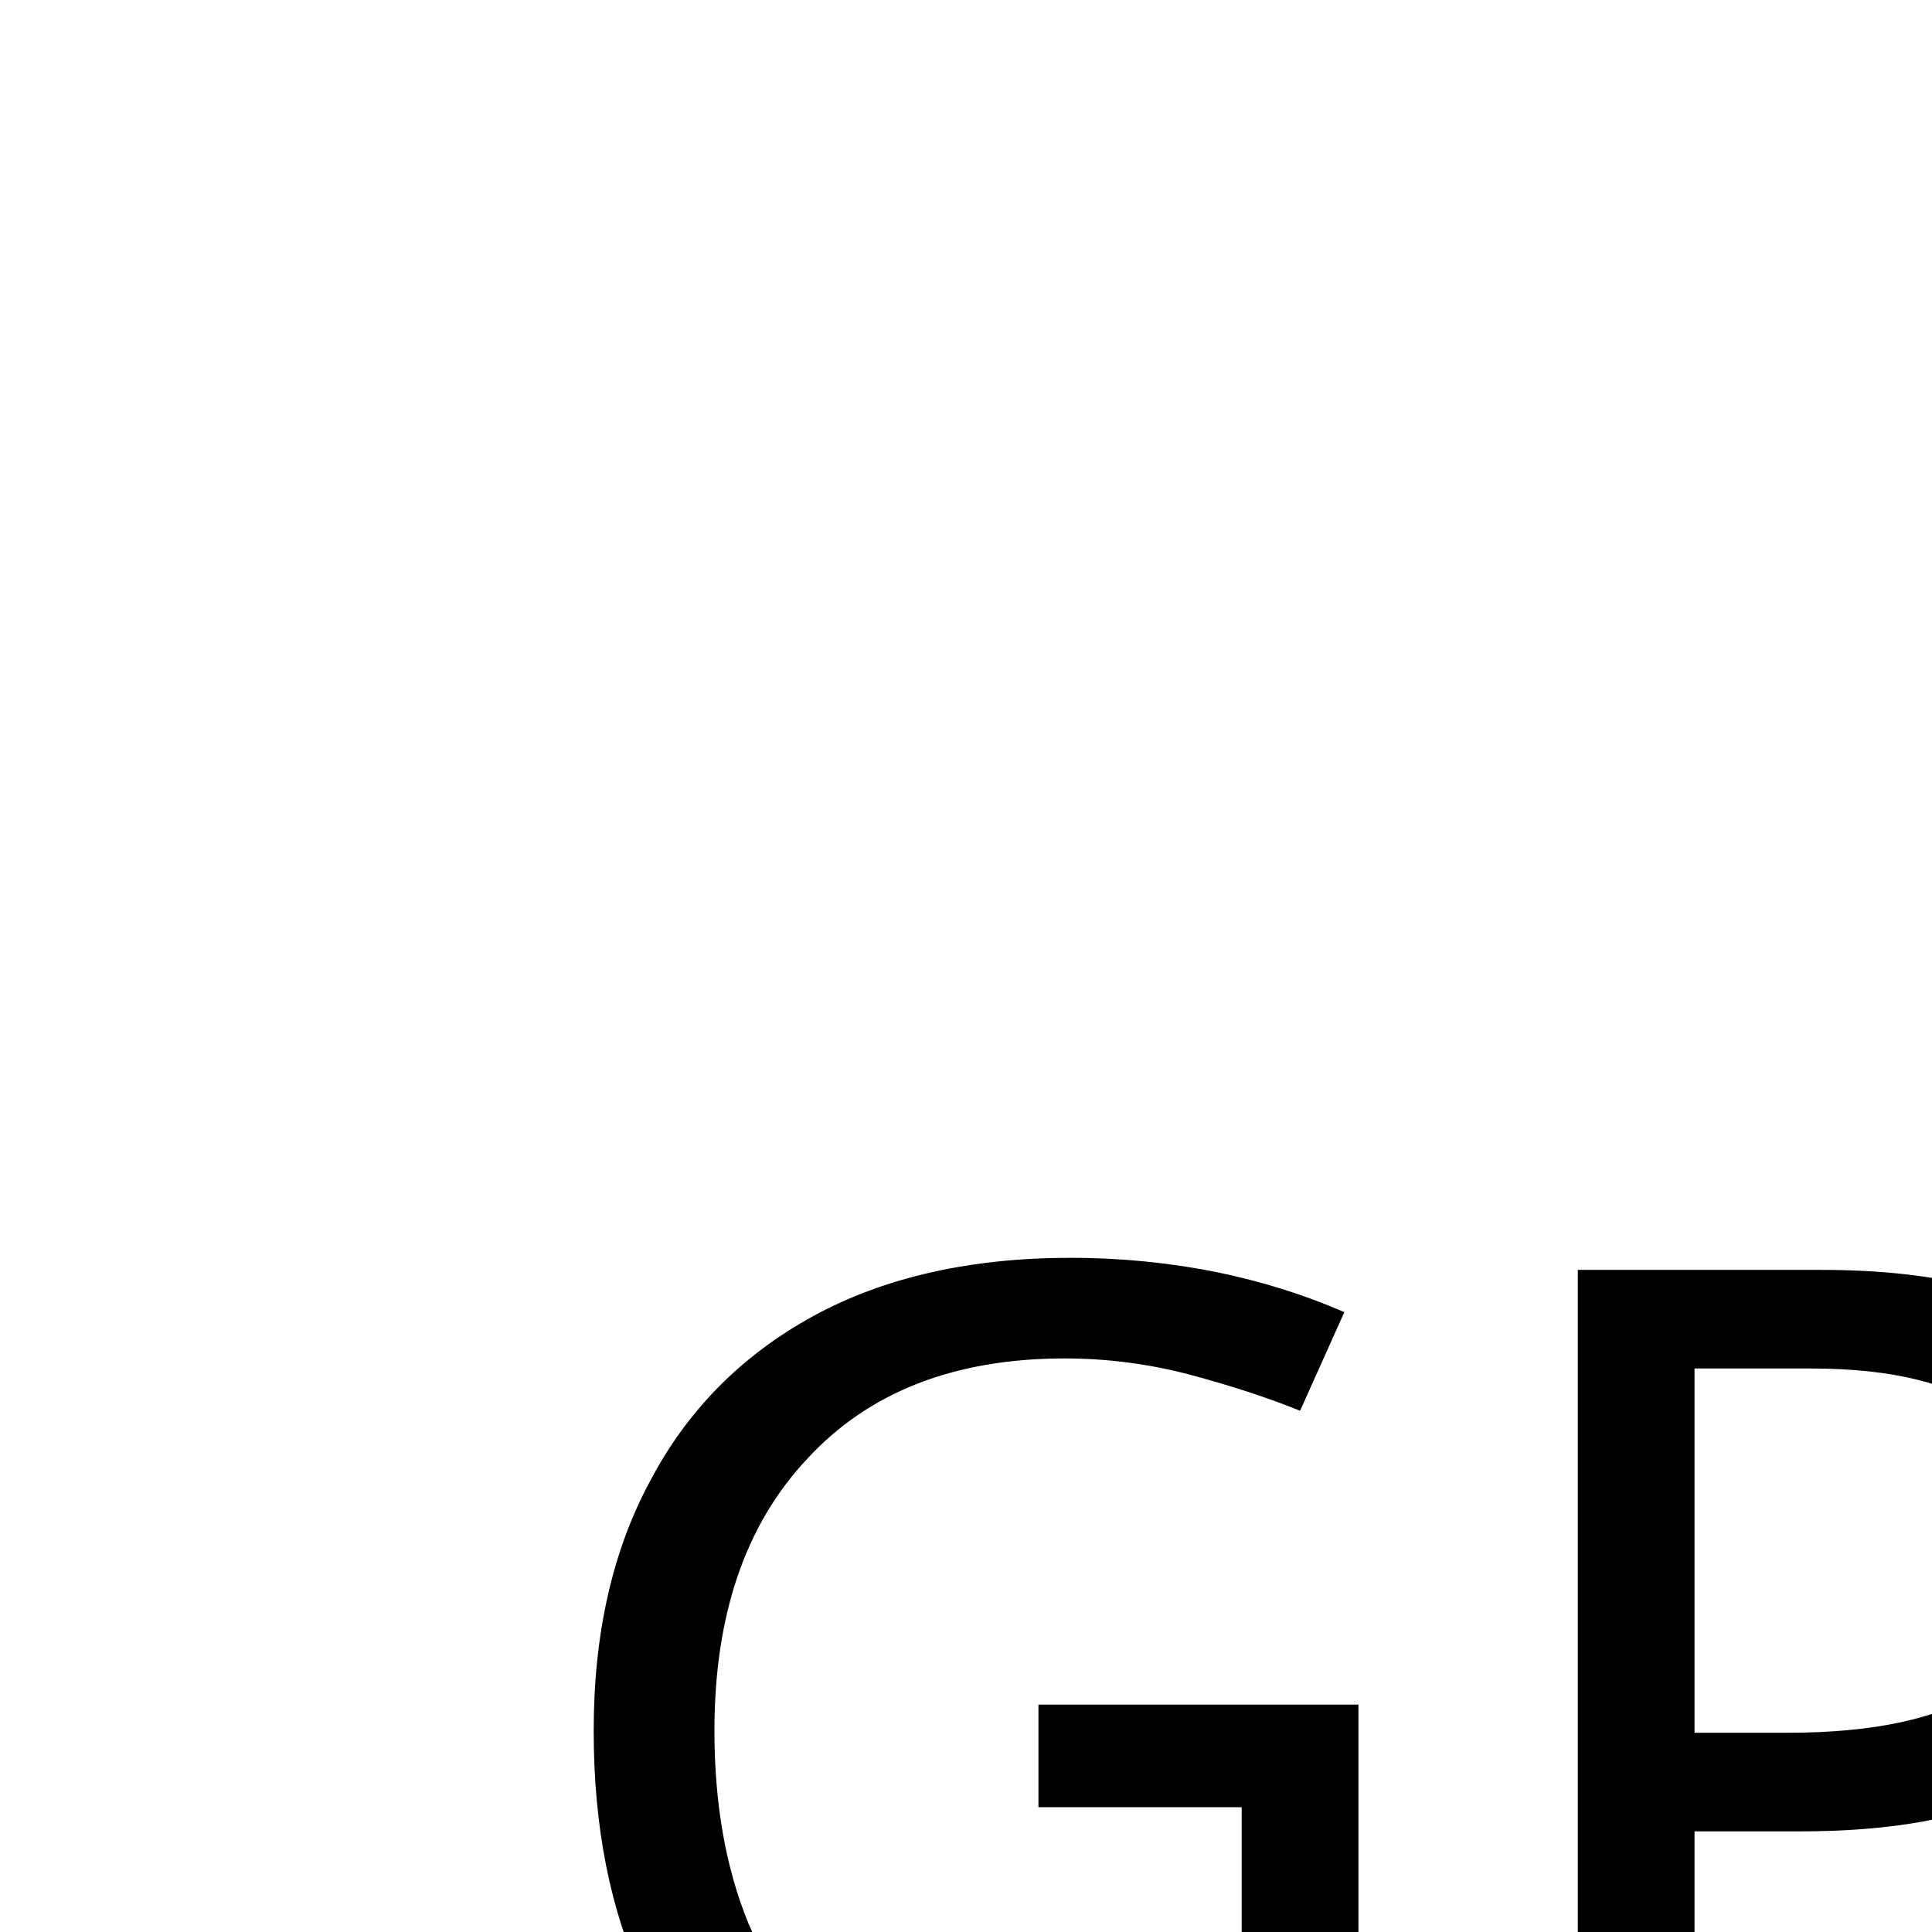
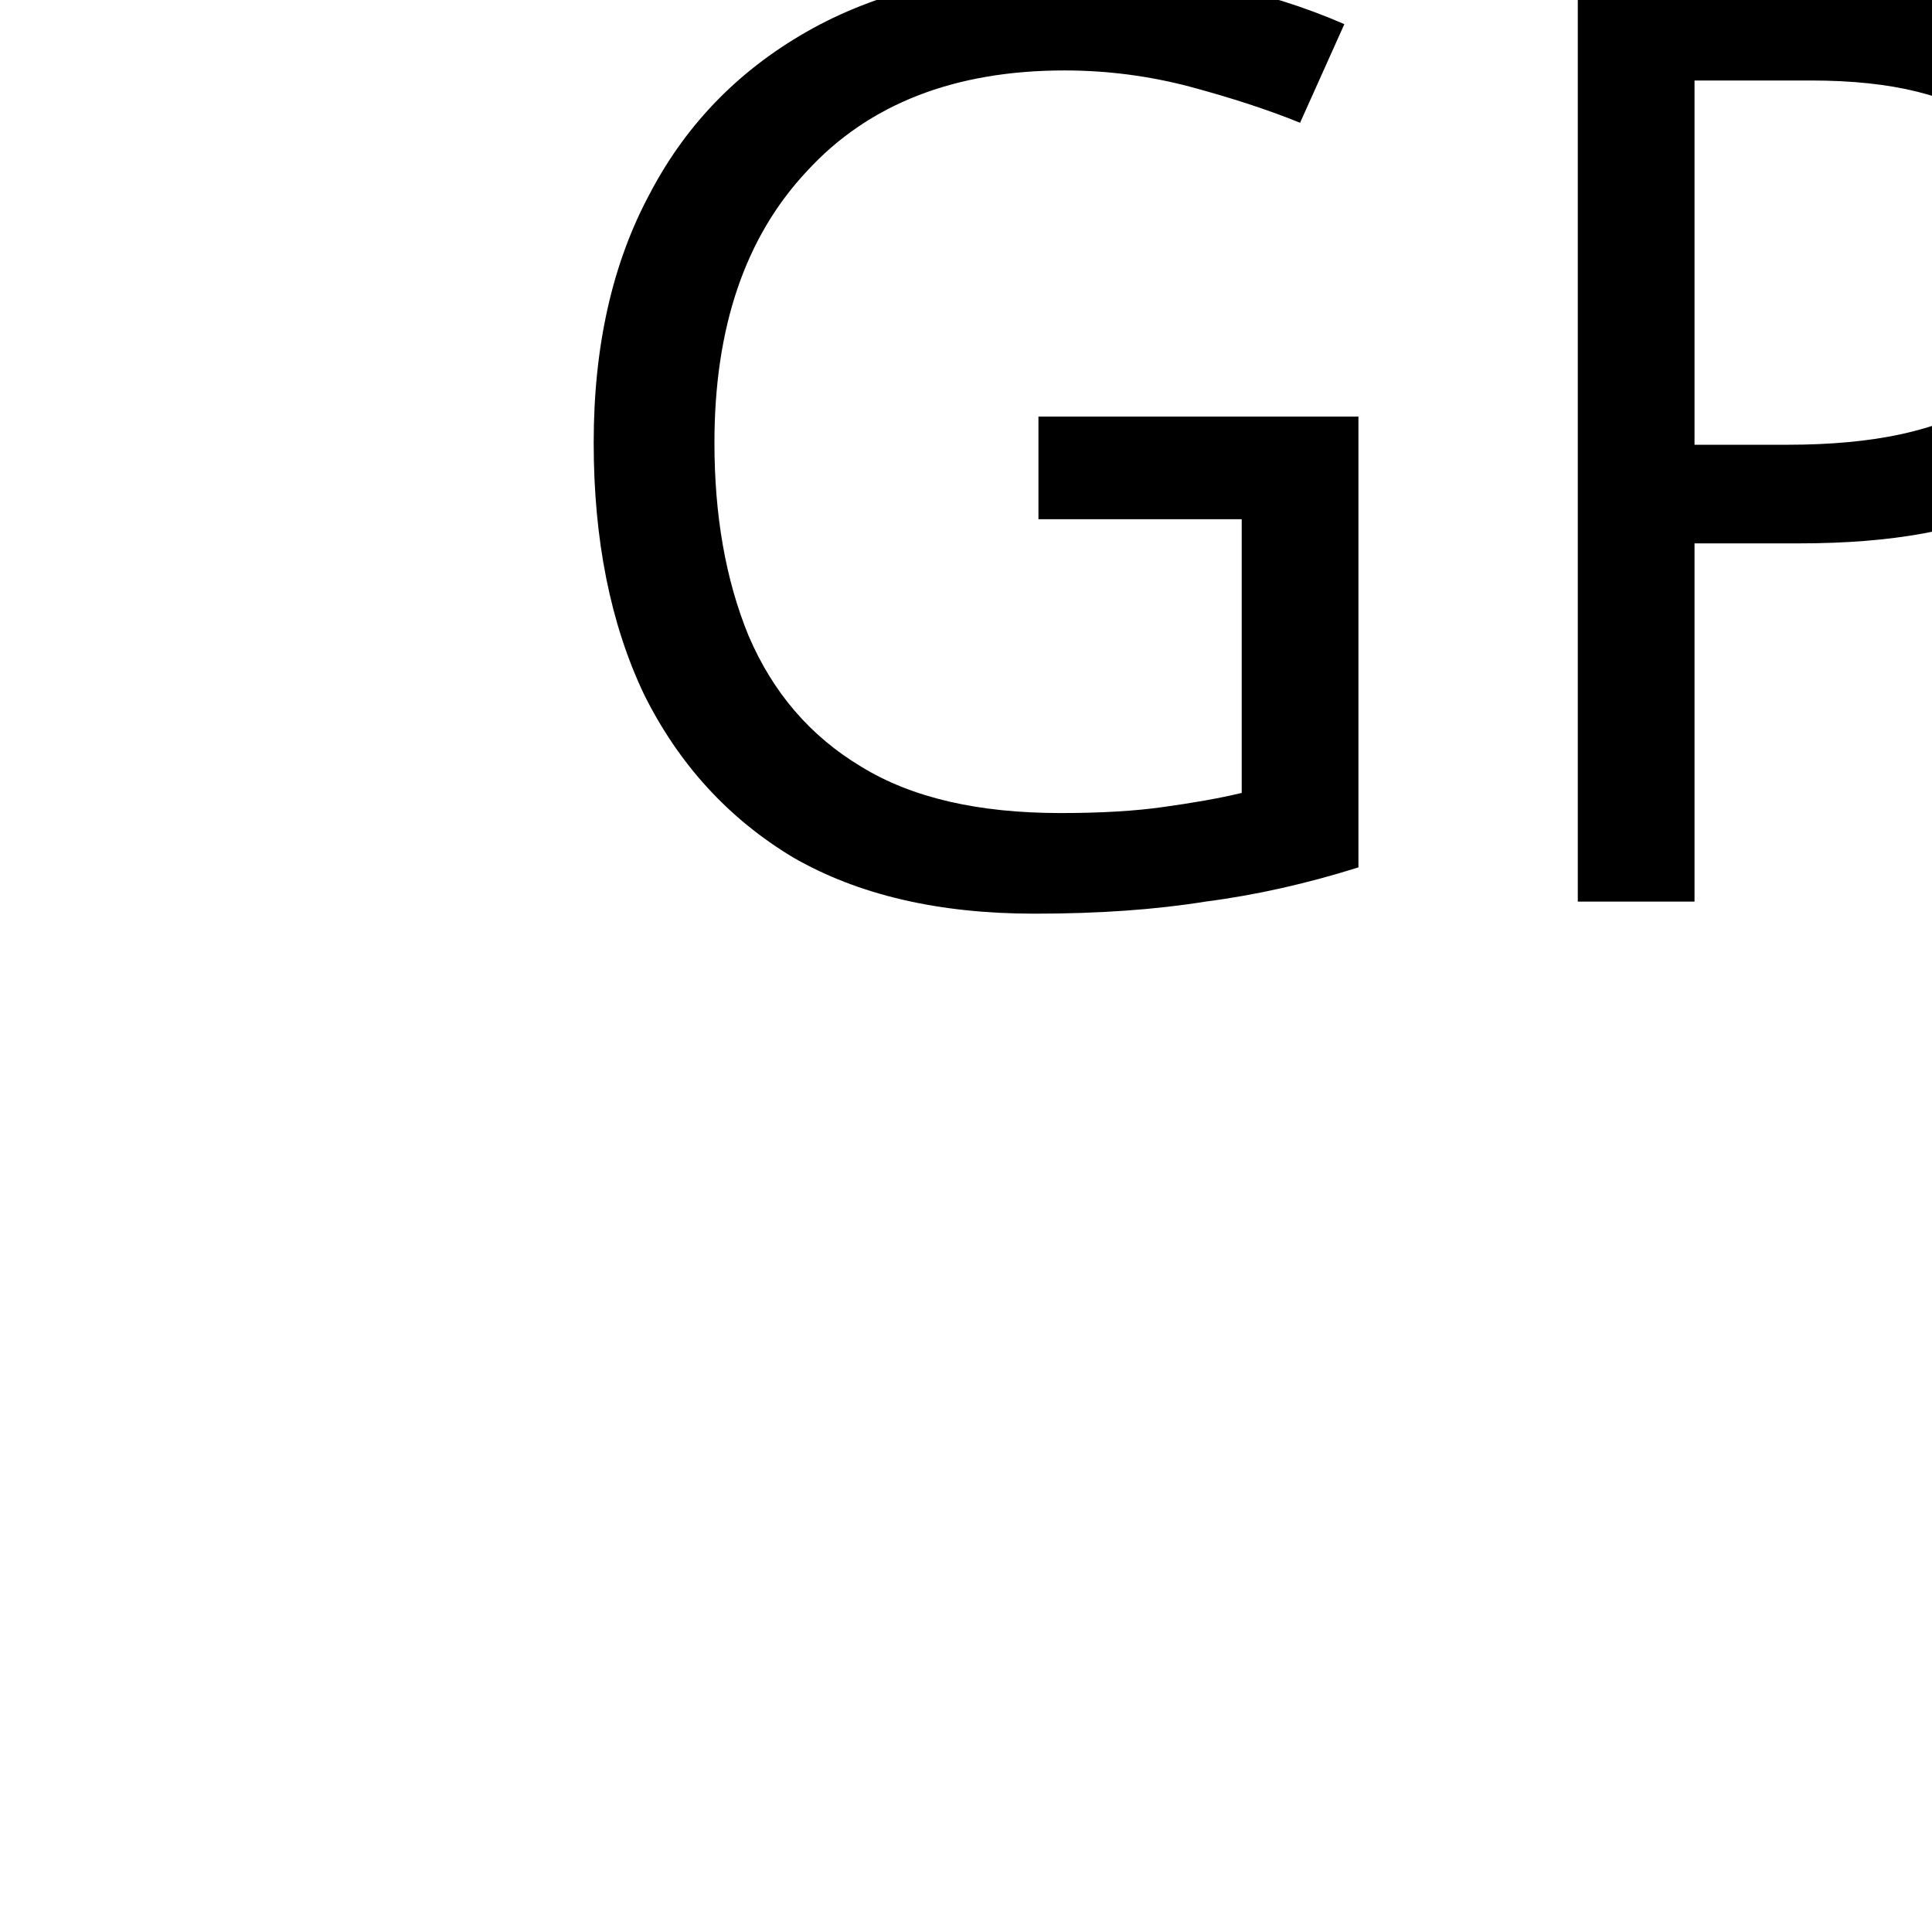
<svg xmlns="http://www.w3.org/2000/svg" width="15" height="15">
  <g>
-     <text font-style="normal" font-weight="normal" xml:space="preserve" text-anchor="start" font-family="sans-serif" font-size="10" id="svg_1" y="17" x="4" stroke-width="0" stroke="#000" fill="#000000">GPS</text>
+     <text font-style="normal" font-weight="normal" xml:space="preserve" text-anchor="start" font-family="sans-serif" font-size="10" id="svg_1" y="7" x="4" stroke-width="0" stroke="#000" fill="#000000">GPS</text>
  </g>
</svg>
